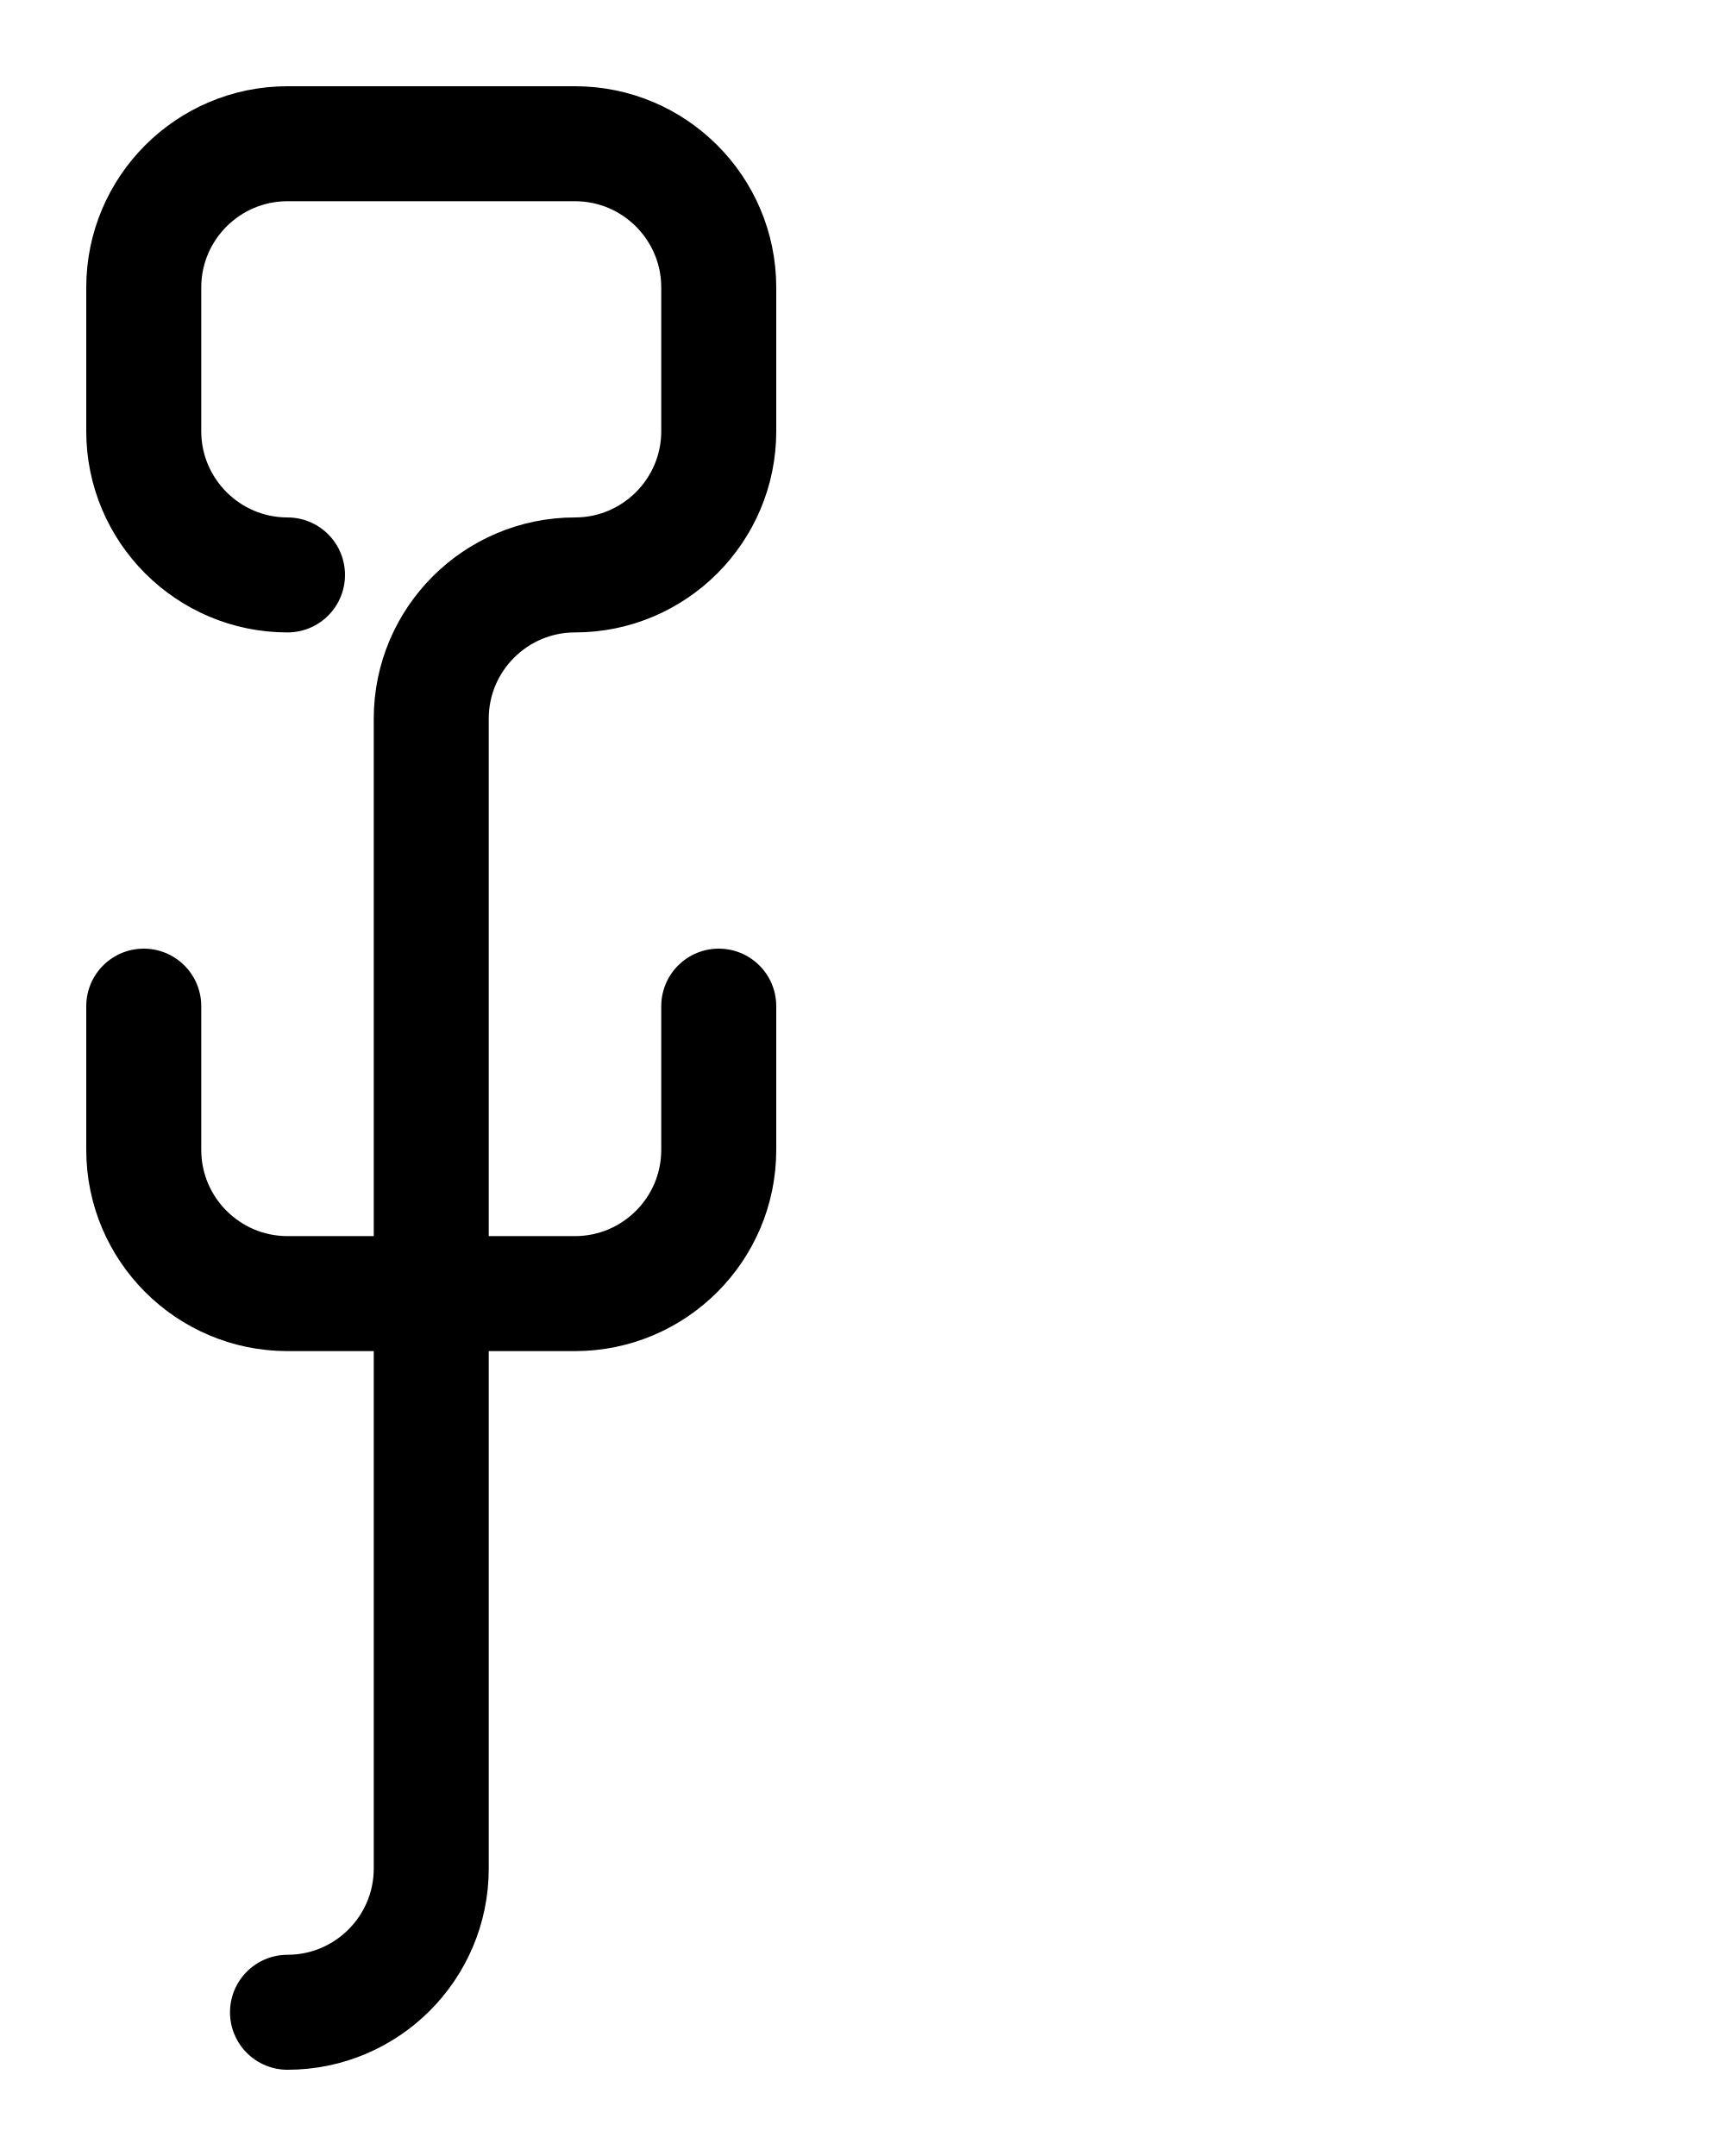
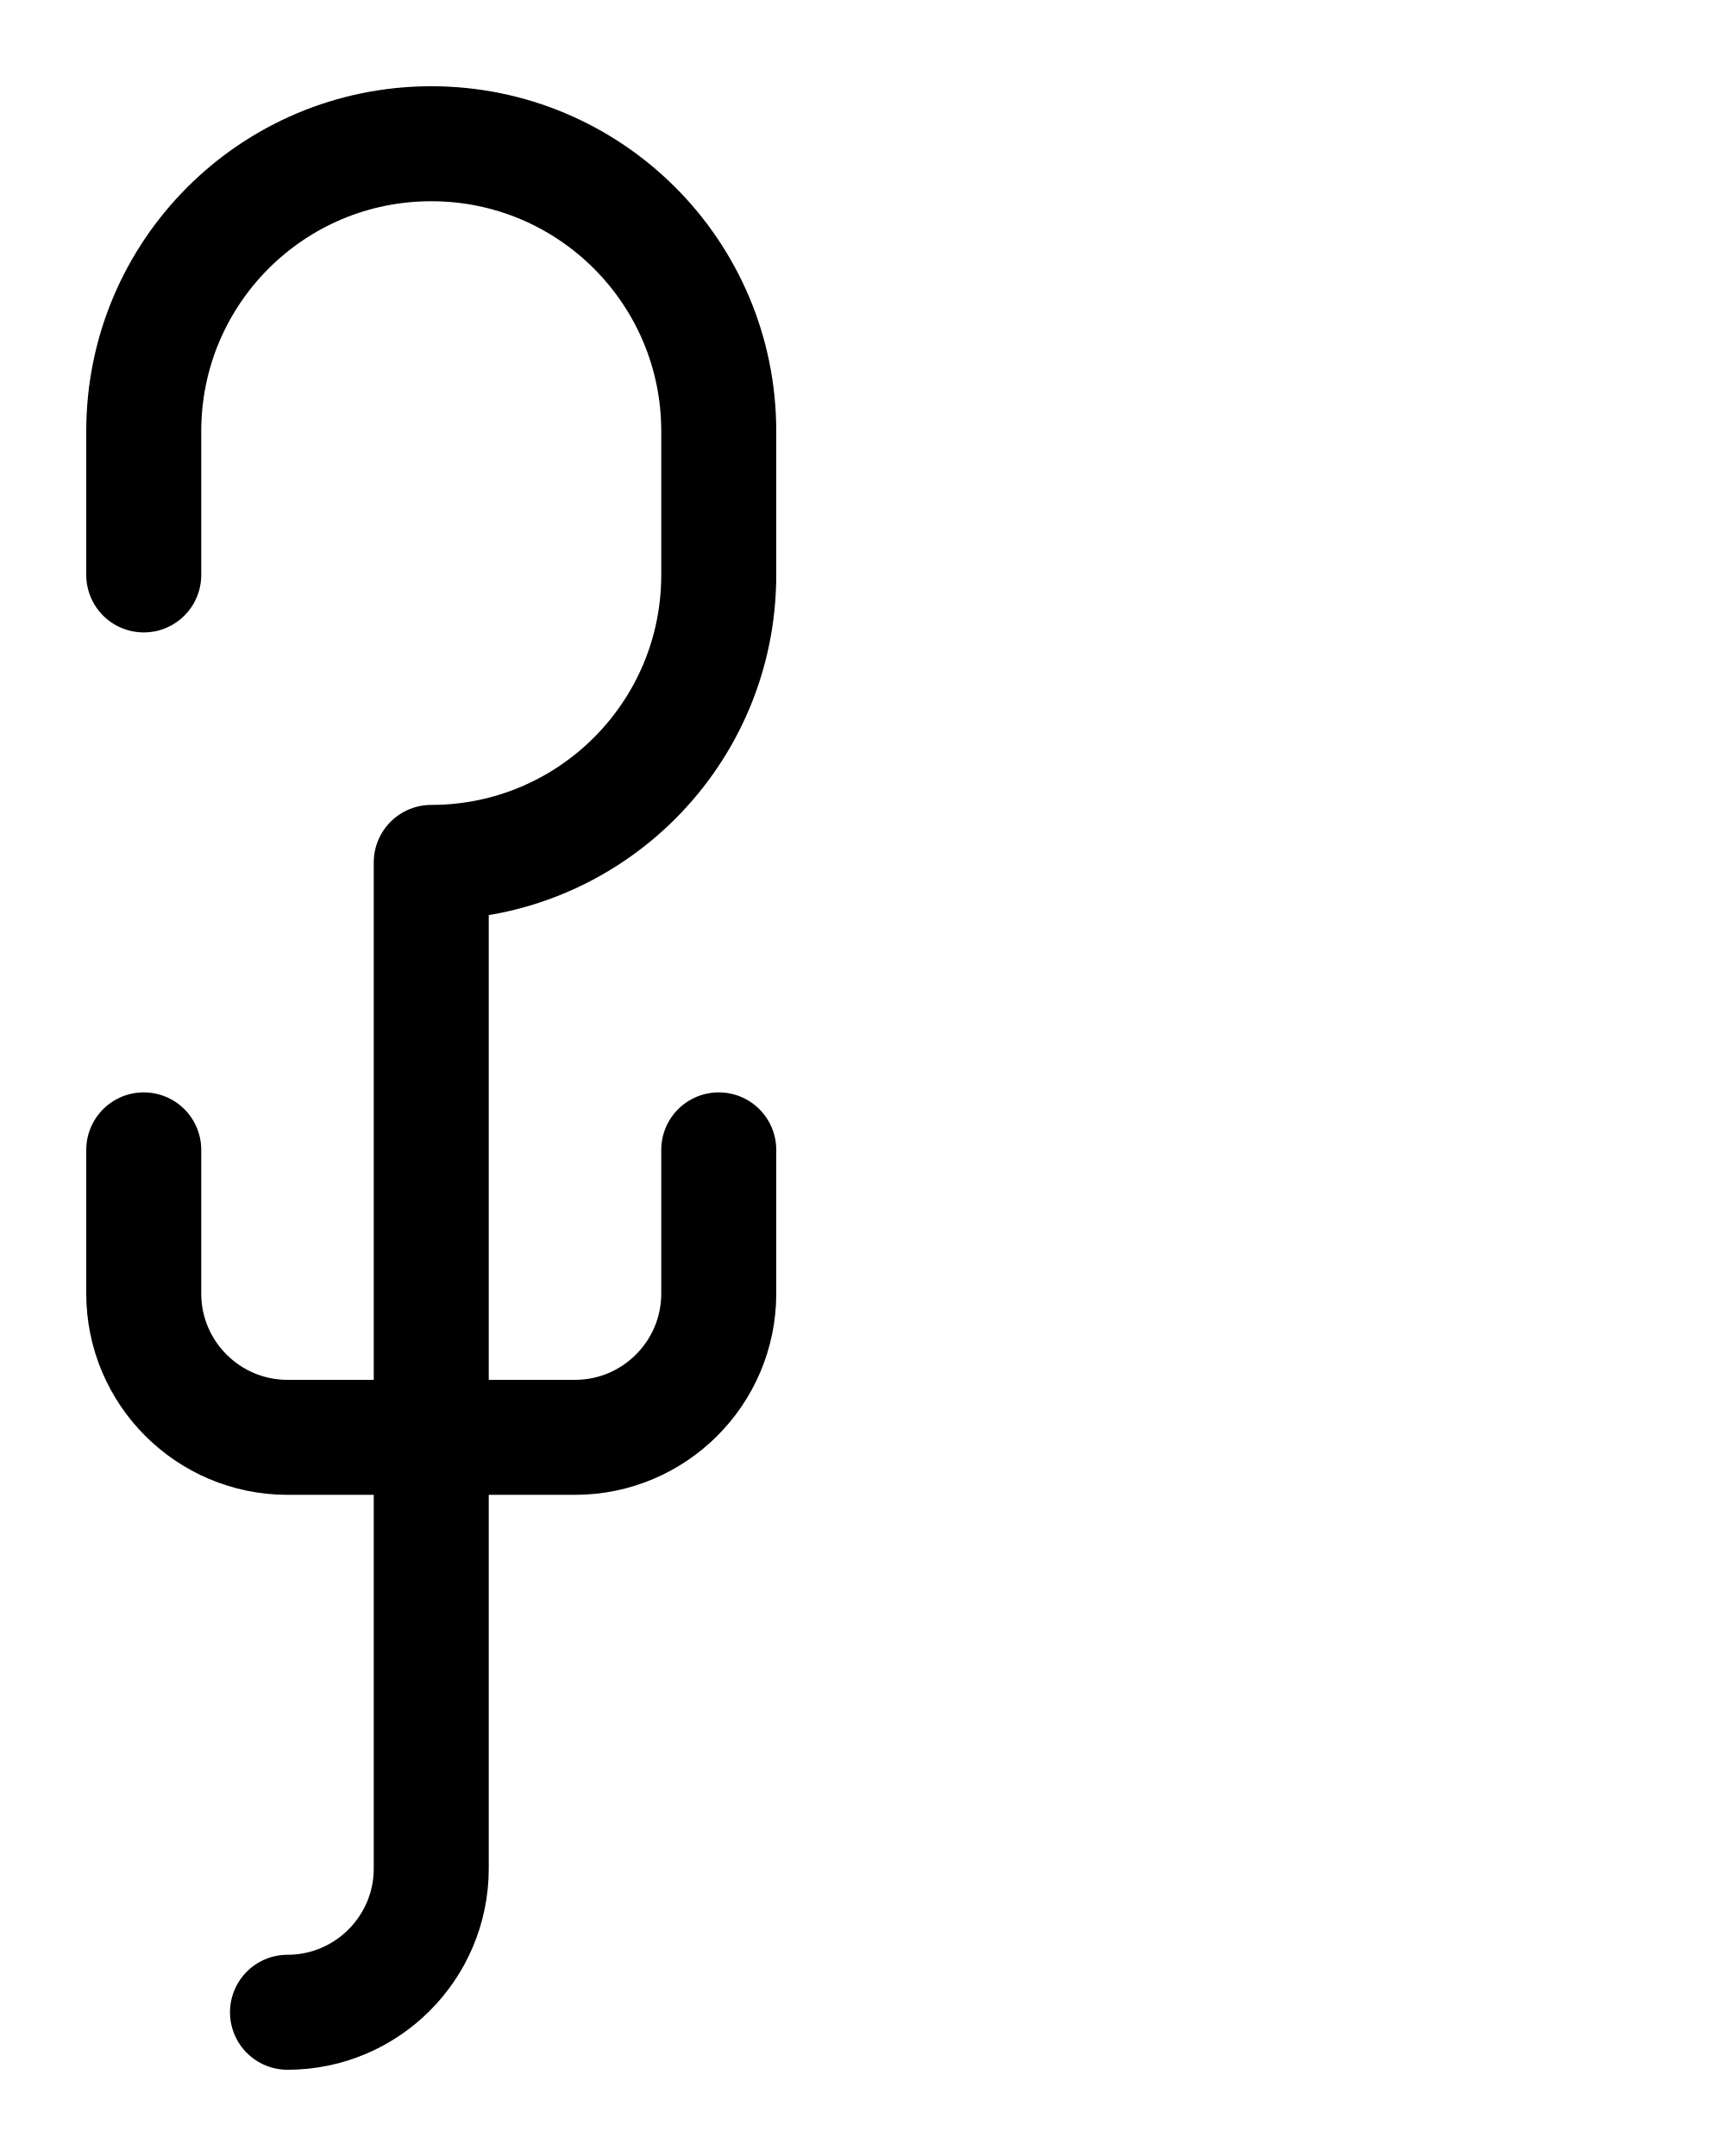
<svg xmlns="http://www.w3.org/2000/svg" version="1.1" id="图层_1" x="0px" y="0px" viewBox="0 0 720 900" style="enable-background:new 0 0 720 900;" xml:space="preserve">
  <style type="text/css">
	.st0{fill:none;stroke:#000000;stroke-width:48;stroke-linecap:round;stroke-linejoin:round;stroke-miterlimit:10;}
</style>
-   <path class="st0" d="M120,240c-33.1,0-60-26.9-60-60v-60c0-33.1,26.9-60,60-60h120c33.1,0,60,26.9,60,60v60c0,33.1-26.9,60-60,60  l0,0c0,0,0,0,0,0c-33.1,0-60,26.9-60,60v480c0,33.1-26.9,60-60,60" />
-   <path class="st0" d="M300,420v60c0,33.1-26.9,60-60,60H120c-33.1,0-60-26.9-60-60v-60" />
+   <path class="st0" d="M300,480v60c0,33.1-26.9,60-60,60H120c-33.1,0-60-26.9-60-60v-60" />
+   <path class="st0" d="M60,240v-60c0-66.3,53.7-120,120-120h0c66.3,0,120,53.7,120,120v60c0,66.3-53.7,120-120,120v420  c0,33.1-26.9,60-60,60" />
</svg>
